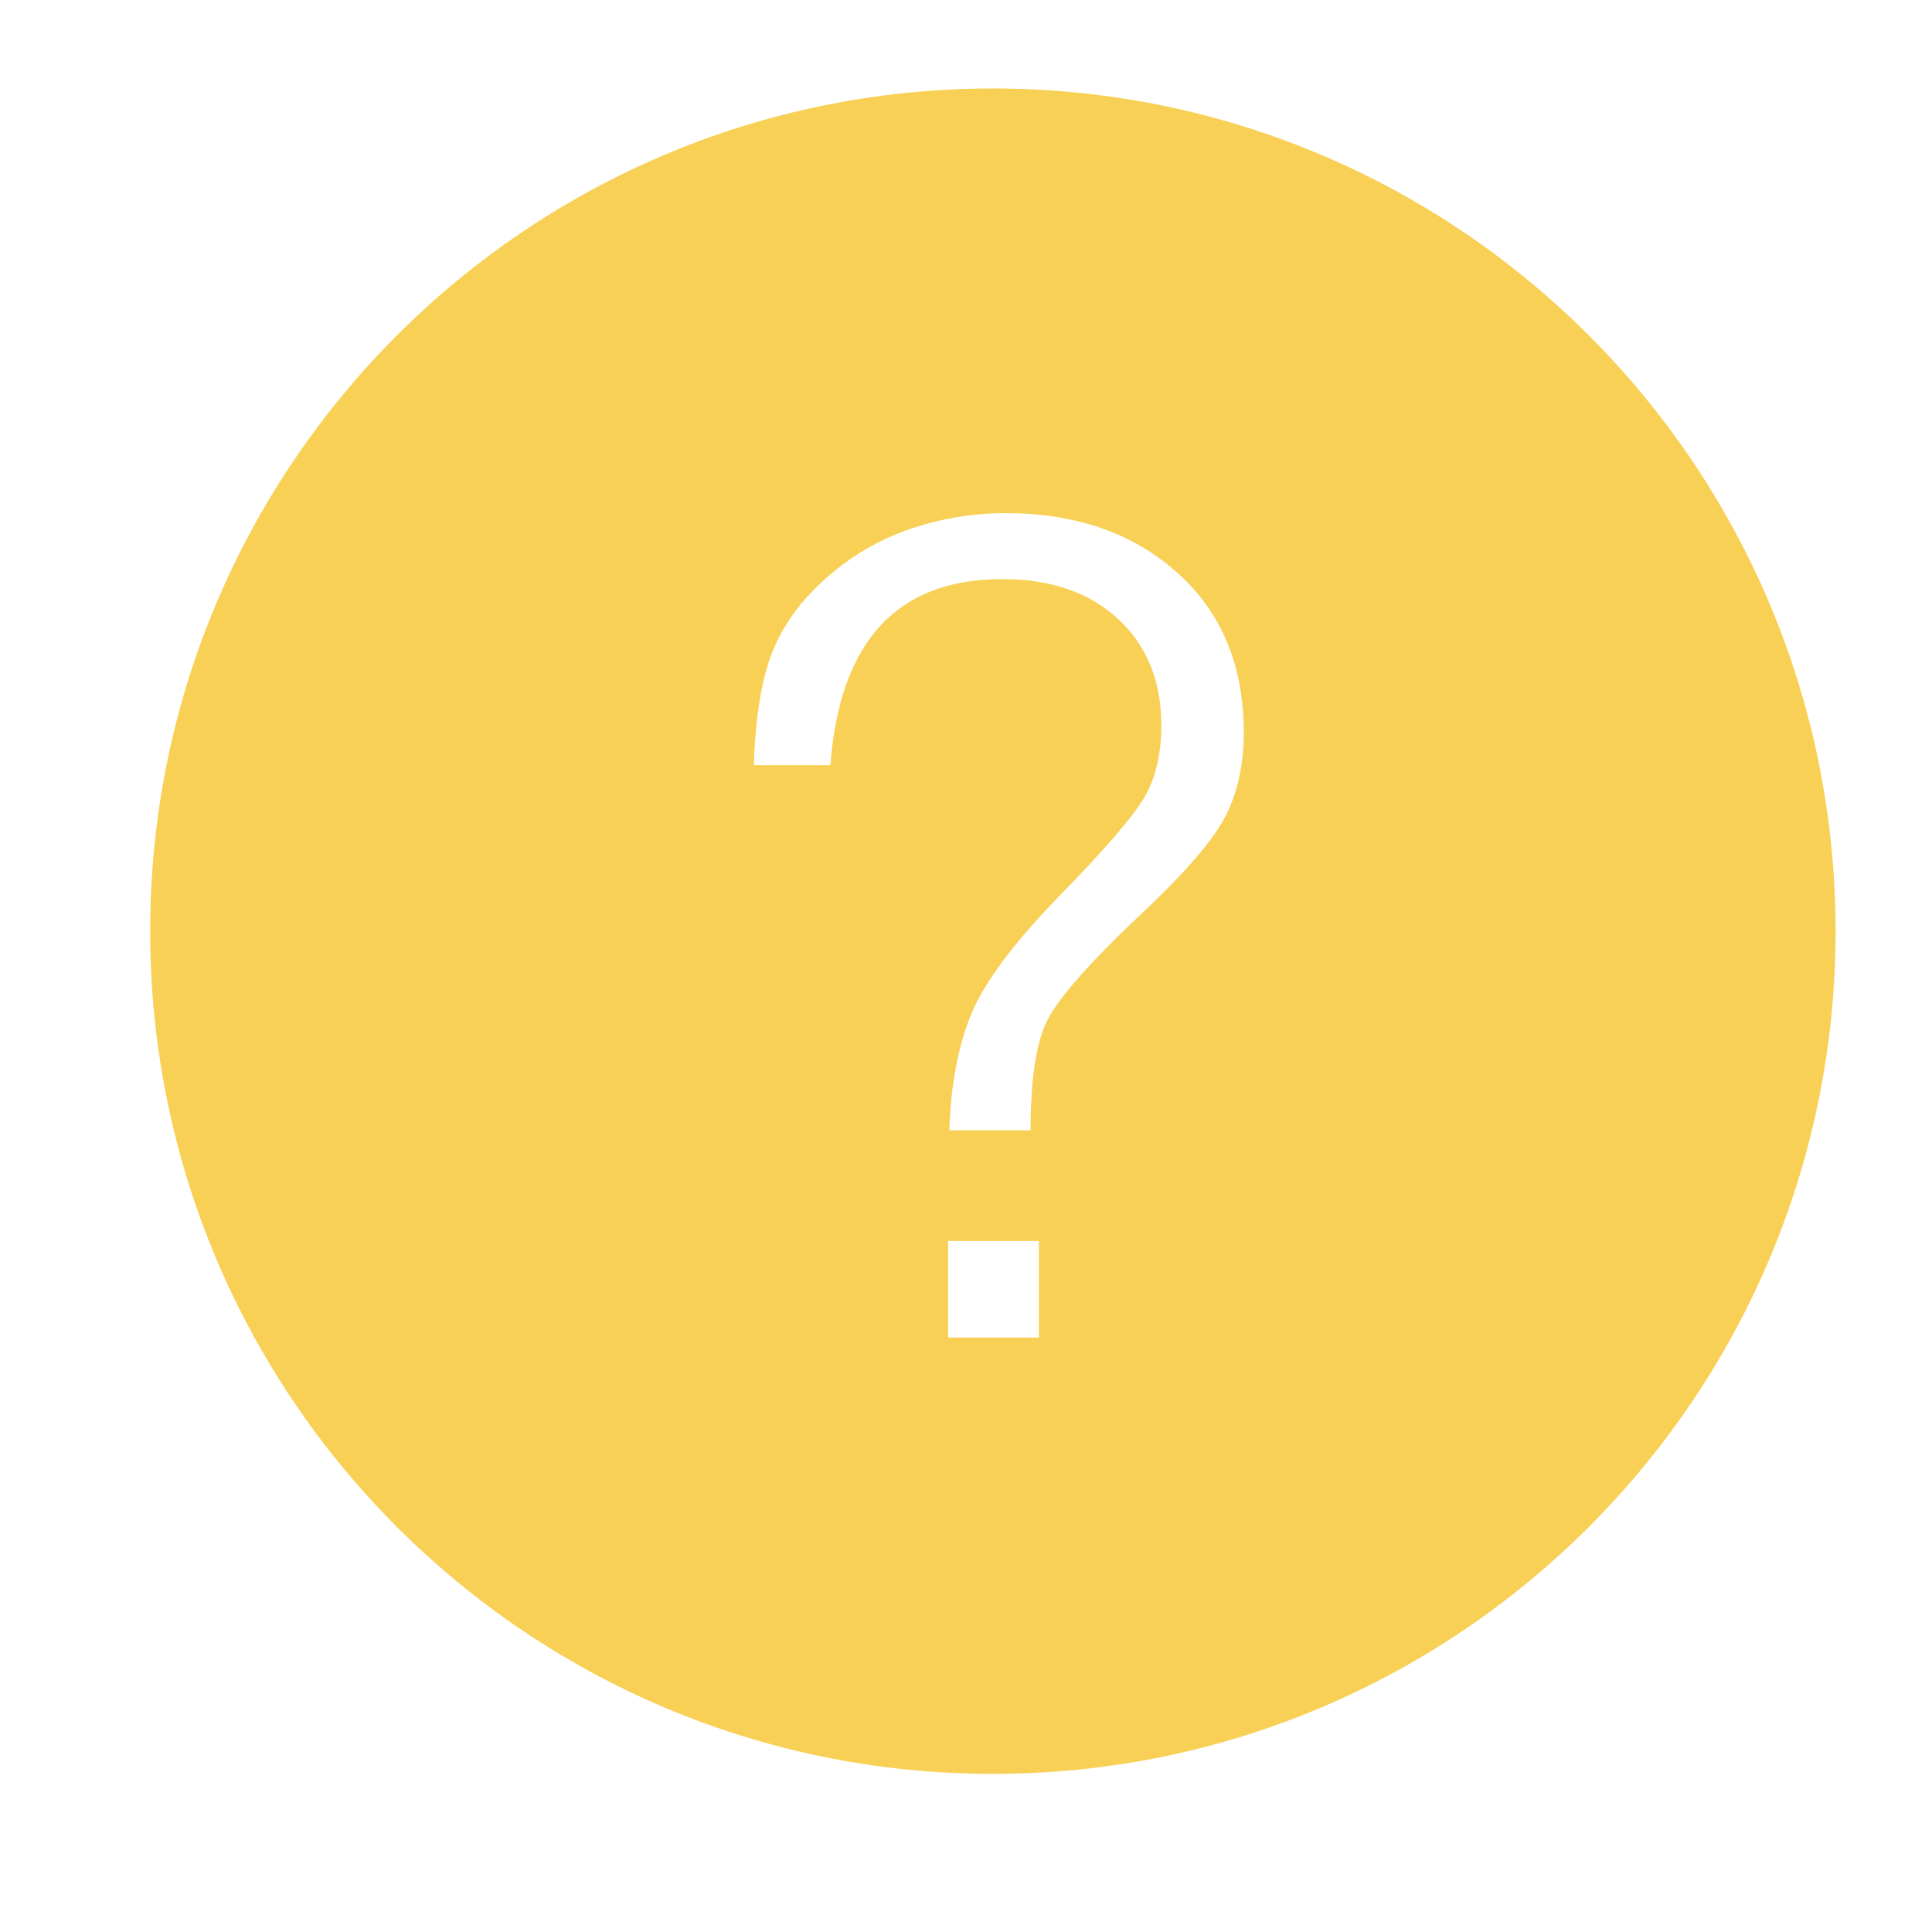
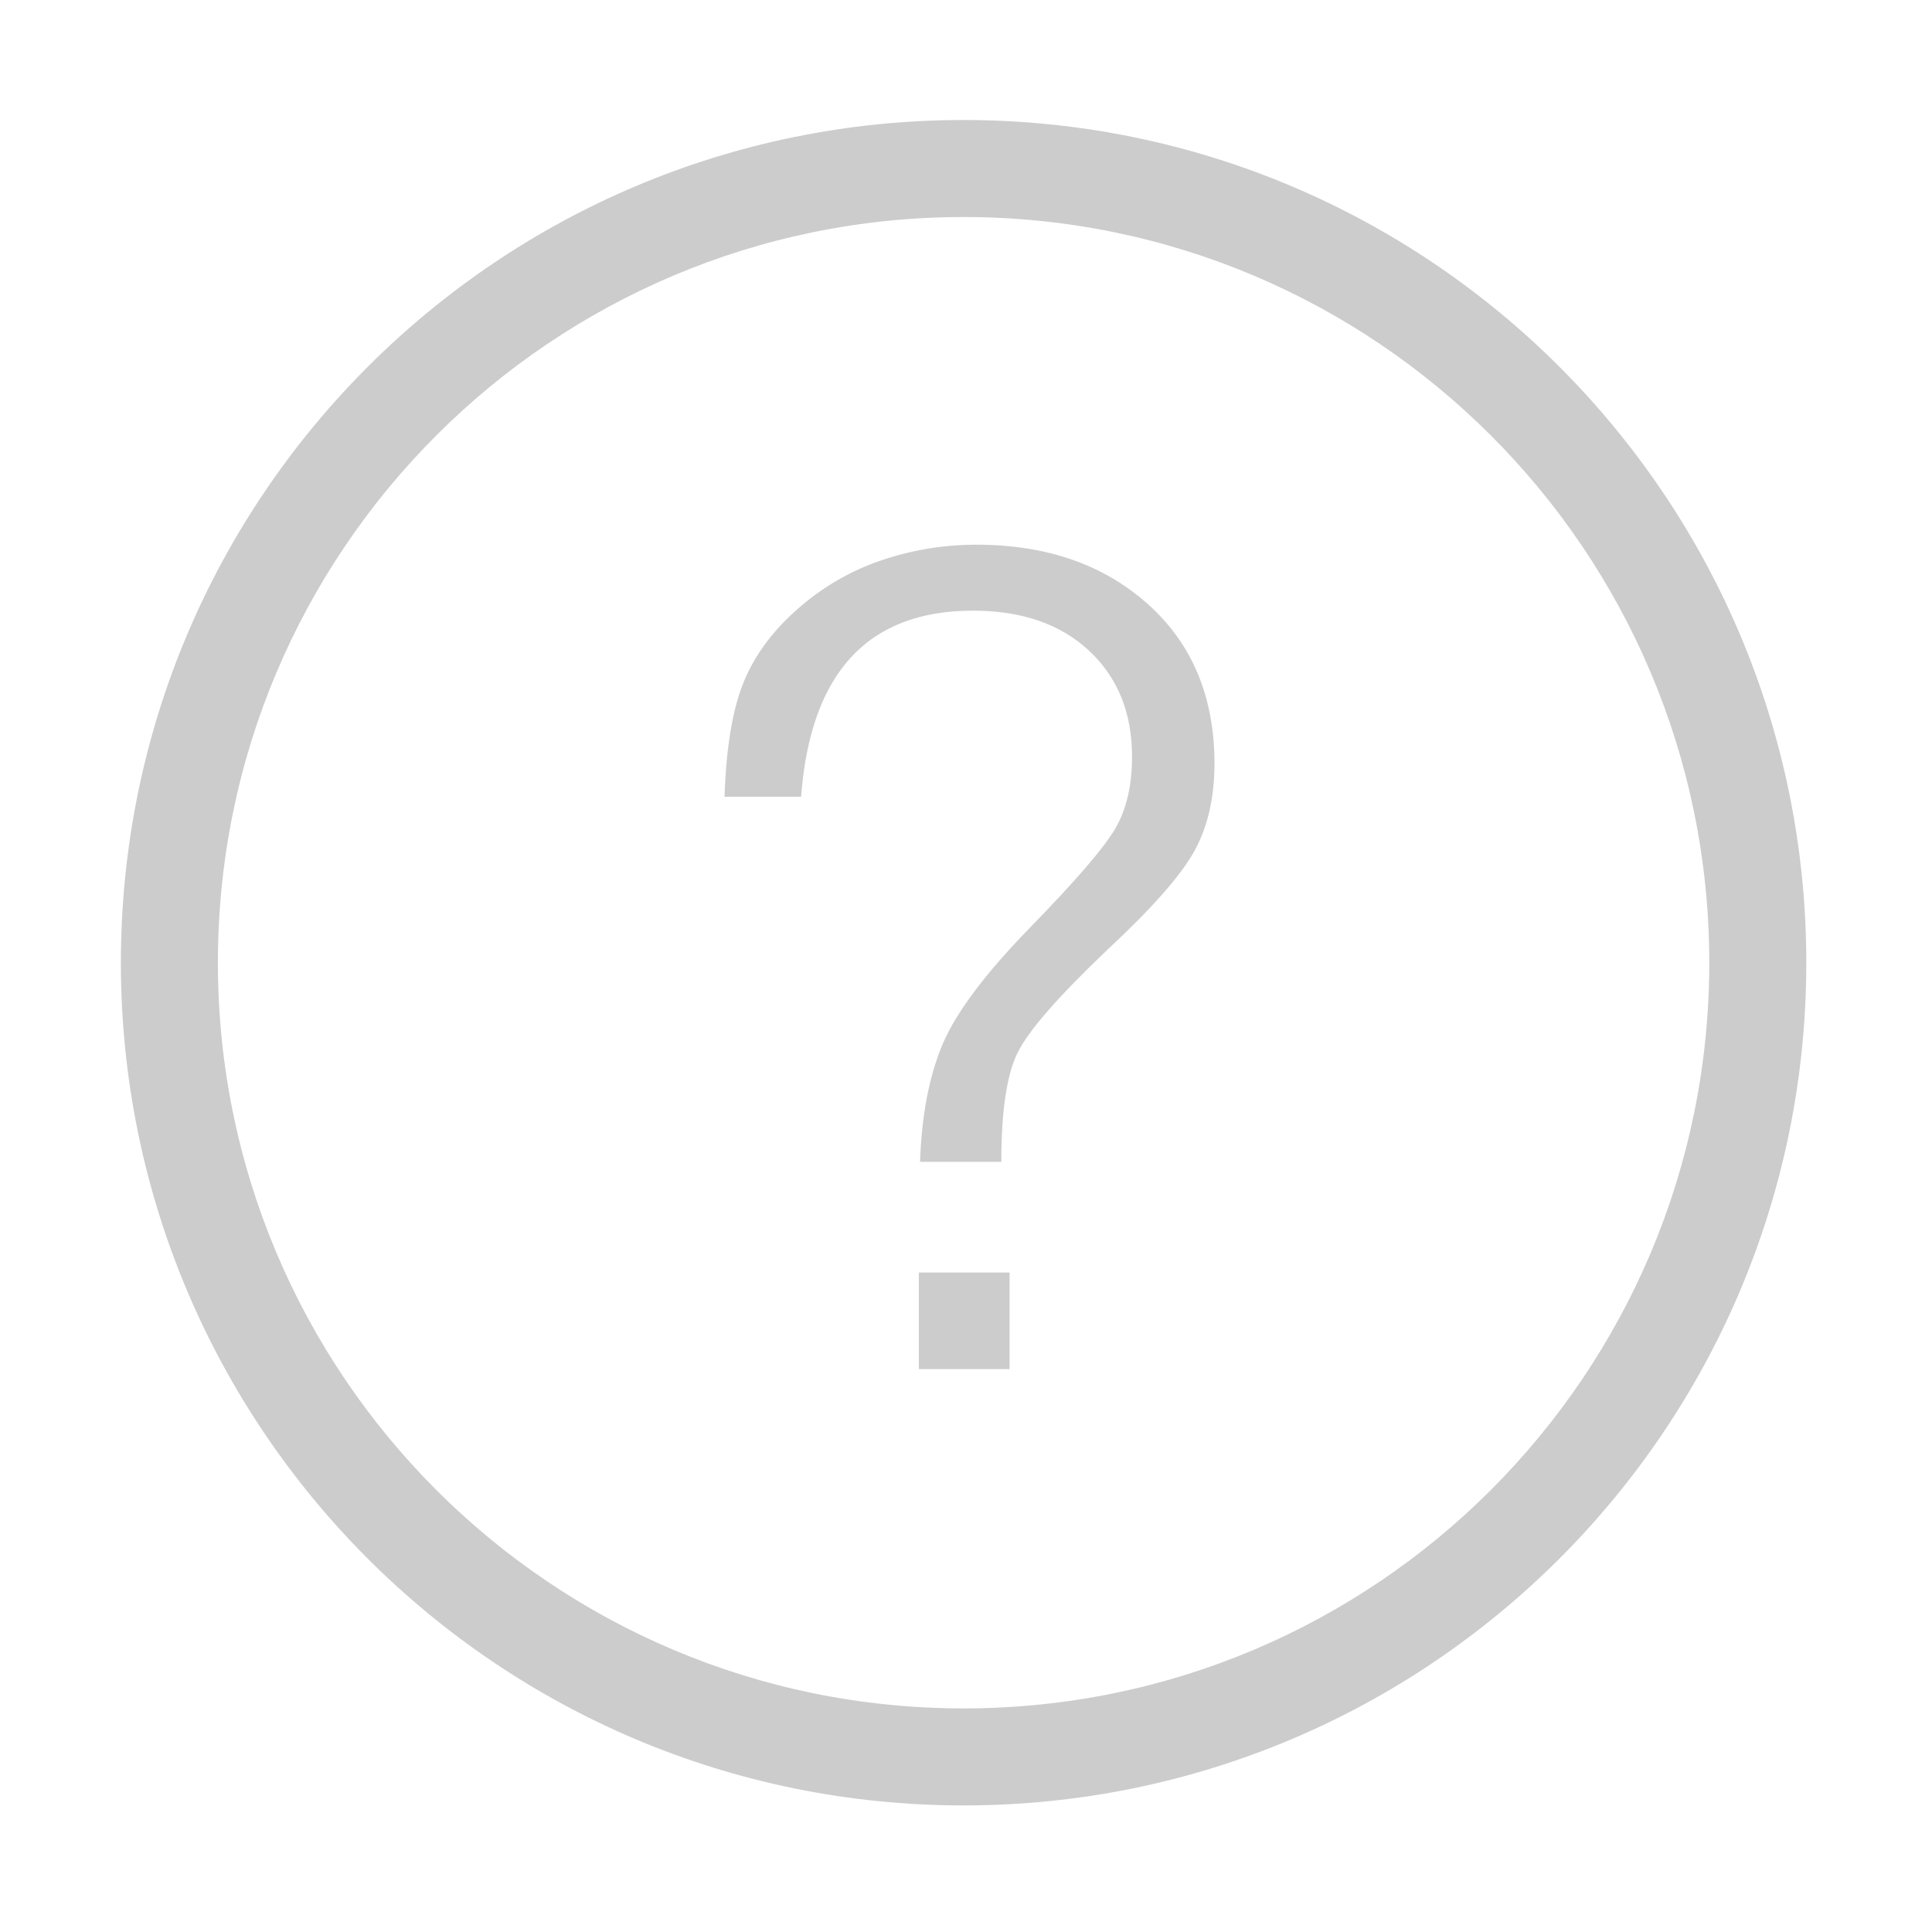
- <svg xmlns="http://www.w3.org/2000/svg" version="1.1" id="图层_1" x="0px" y="0px" width="1000.637px" height="1000.678px" viewBox="0 0 1000.637 1000.678" enable-background="new 0 0 1000.637 1000.678" xml:space="preserve">
-   <g>
+ <svg xmlns="http://www.w3.org/2000/svg" version="1.1" x="0px" y="0px" width="1000.637px" height="1000.678px" viewBox="15.167 -16.333 1000.637 1000.678" enable-background="new 15.167 -16.333 1000.637 1000.678" xml:space="preserve">
+   <g id="图形">
+ </g>
+   <g id="图层_5">
    <g>
-       <path fill="#F8D056" d="M514.257,45.826c-241.06,0-436.478,195.417-436.478,436.478c0,241.061,195.418,436.479,436.478,436.479    c241.061,0,436.479-195.418,436.479-436.479C950.735,241.244,755.317,45.826,514.257,45.826z M538.064,692.794h-46.97v-50.02    h46.97V692.794z M633.834,424.394c-6.92,12.61-21.96,29.69-45.14,51.24c-25.22,24-40.67,41.689-46.36,53.07    c-5.699,11.39-8.54,30.3-8.54,56.729h-42.09c0.81-23.99,4.67-44.225,11.59-60.694c6.91-16.471,22.056-36.695,45.445-60.695    c23.38-23.99,38.021-40.965,43.92-50.935c5.89-9.961,8.845-22.466,8.845-37.516c0-22.77-7.425-41.07-22.265-54.899    c-14.85-13.82-34.875-20.74-60.085-20.74c-54.5,0-84.18,32.13-89.06,96.38h-39.65c0.81-24.801,3.965-44.225,9.455-58.255    c5.49-14.03,14.735-26.84,27.755-38.43c13.01-11.59,27.545-20.13,43.615-25.621c16.06-5.49,32.635-8.235,49.715-8.235    c36.189,0,65.775,10.275,88.755,30.805c22.97,20.54,34.465,48.094,34.465,82.655C644.204,396.744,640.744,411.794,633.834,424.394    z" />
+       <path fill="#CCCCCC" d="M950.735,482.304c0-241.06-195.417-436.478-436.479-436.478c-241.06,0-436.478,195.418-436.478,436.478    c0,241.061,195.418,436.479,436.478,436.479C755.318,918.782,950.735,723.365,950.735,482.304z M514.255,868.534    c-213.309,0-386.23-172.922-386.23-386.231c0-213.309,172.921-386.23,386.23-386.23c213.311,0,386.232,172.921,386.232,386.23    C900.488,695.613,727.566,868.534,514.255,868.534z" />
+       <rect x="491.094" y="642.775" fill="#CCCCCC" width="46.97" height="50.02" />
+       <path fill="#CCCCCC" d="M519.154,299.955c25.211,0,45.236,6.919,60.086,20.74c14.84,13.83,22.264,32.13,22.264,54.9    c0,15.05-2.953,27.555-8.844,37.515c-5.9,9.97-20.541,26.945-43.92,50.935c-23.391,24-38.535,44.225-45.445,60.695    c-6.92,16.471-10.78,36.705-11.59,60.695h42.09c0-26.43,2.84-45.34,8.539-56.73c5.691-11.38,21.141-29.07,46.361-53.07    c23.18-21.55,38.219-38.63,45.139-51.24c6.91-12.601,10.371-27.65,10.371-45.14c0-34.56-11.494-62.115-34.465-82.655    c-22.98-20.53-52.565-30.805-88.756-30.805c-17.08,0-33.655,2.745-49.715,8.235c-16.069,5.49-30.604,14.03-43.615,25.62    c-13.02,11.59-22.265,24.4-27.755,38.43c-5.49,14.03-8.645,33.455-9.455,58.255h39.65    C434.974,332.085,464.654,299.955,519.154,299.955z" />
    </g>
  </g>
</svg>
